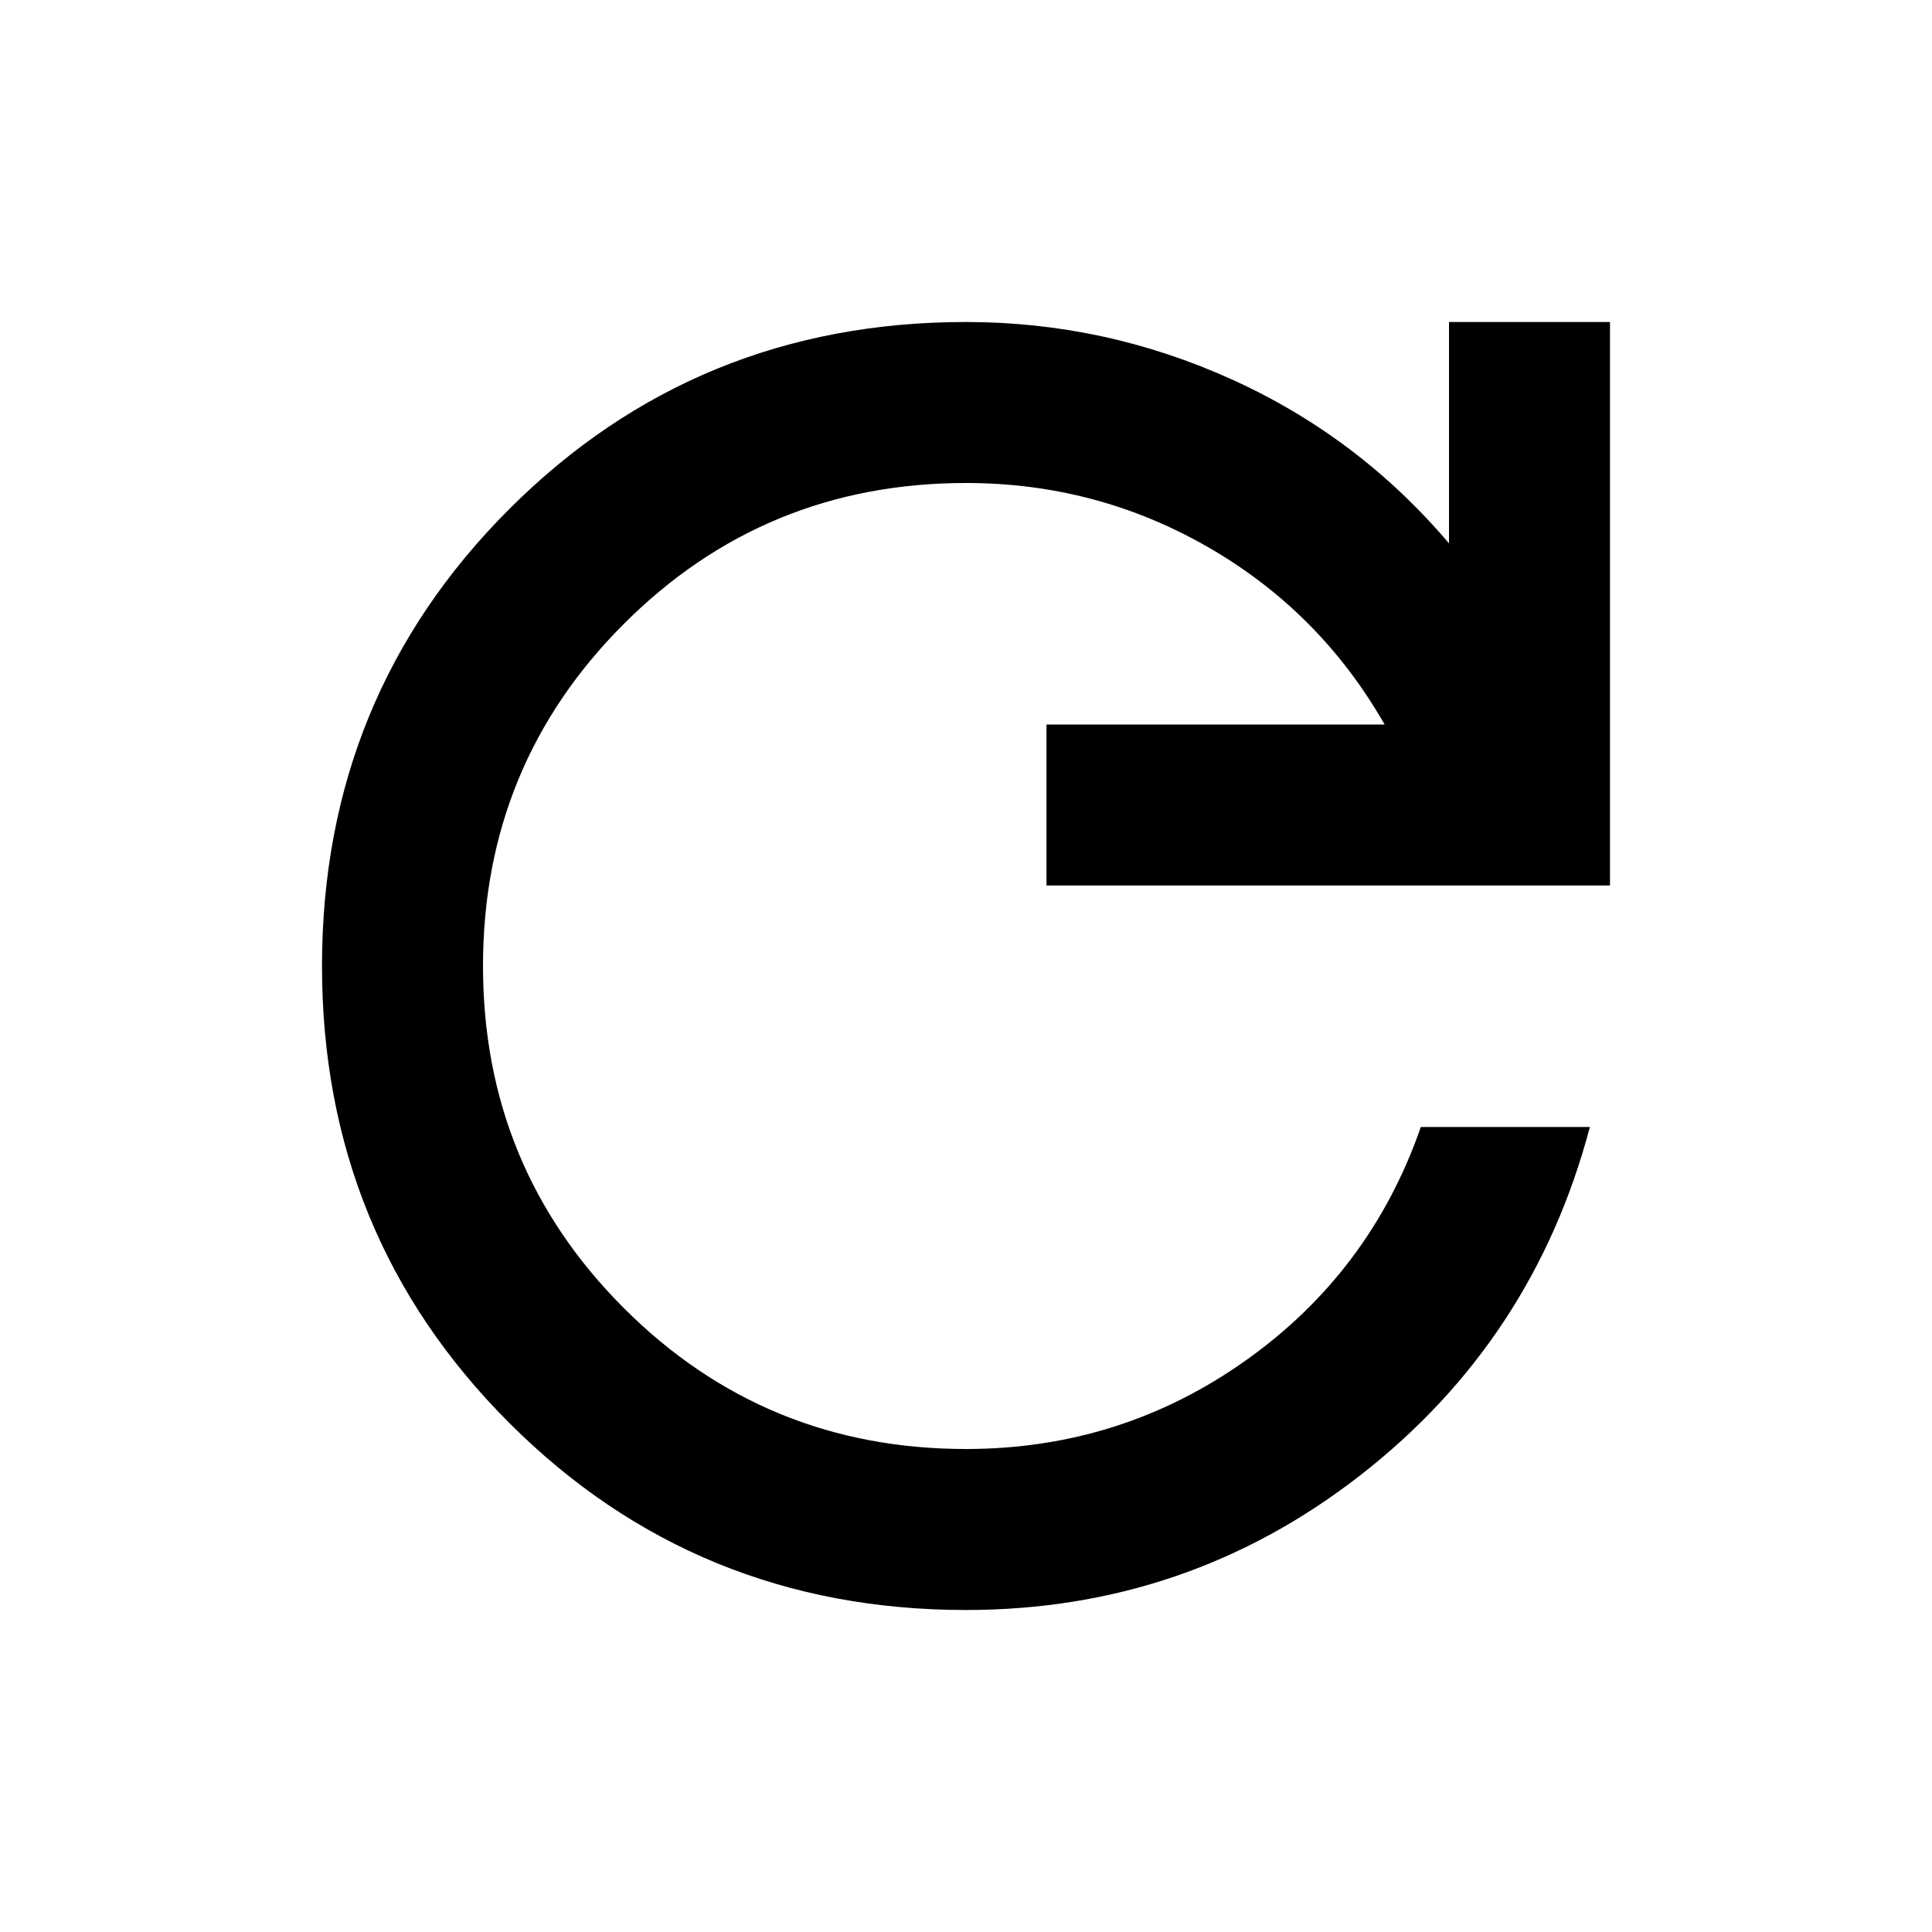
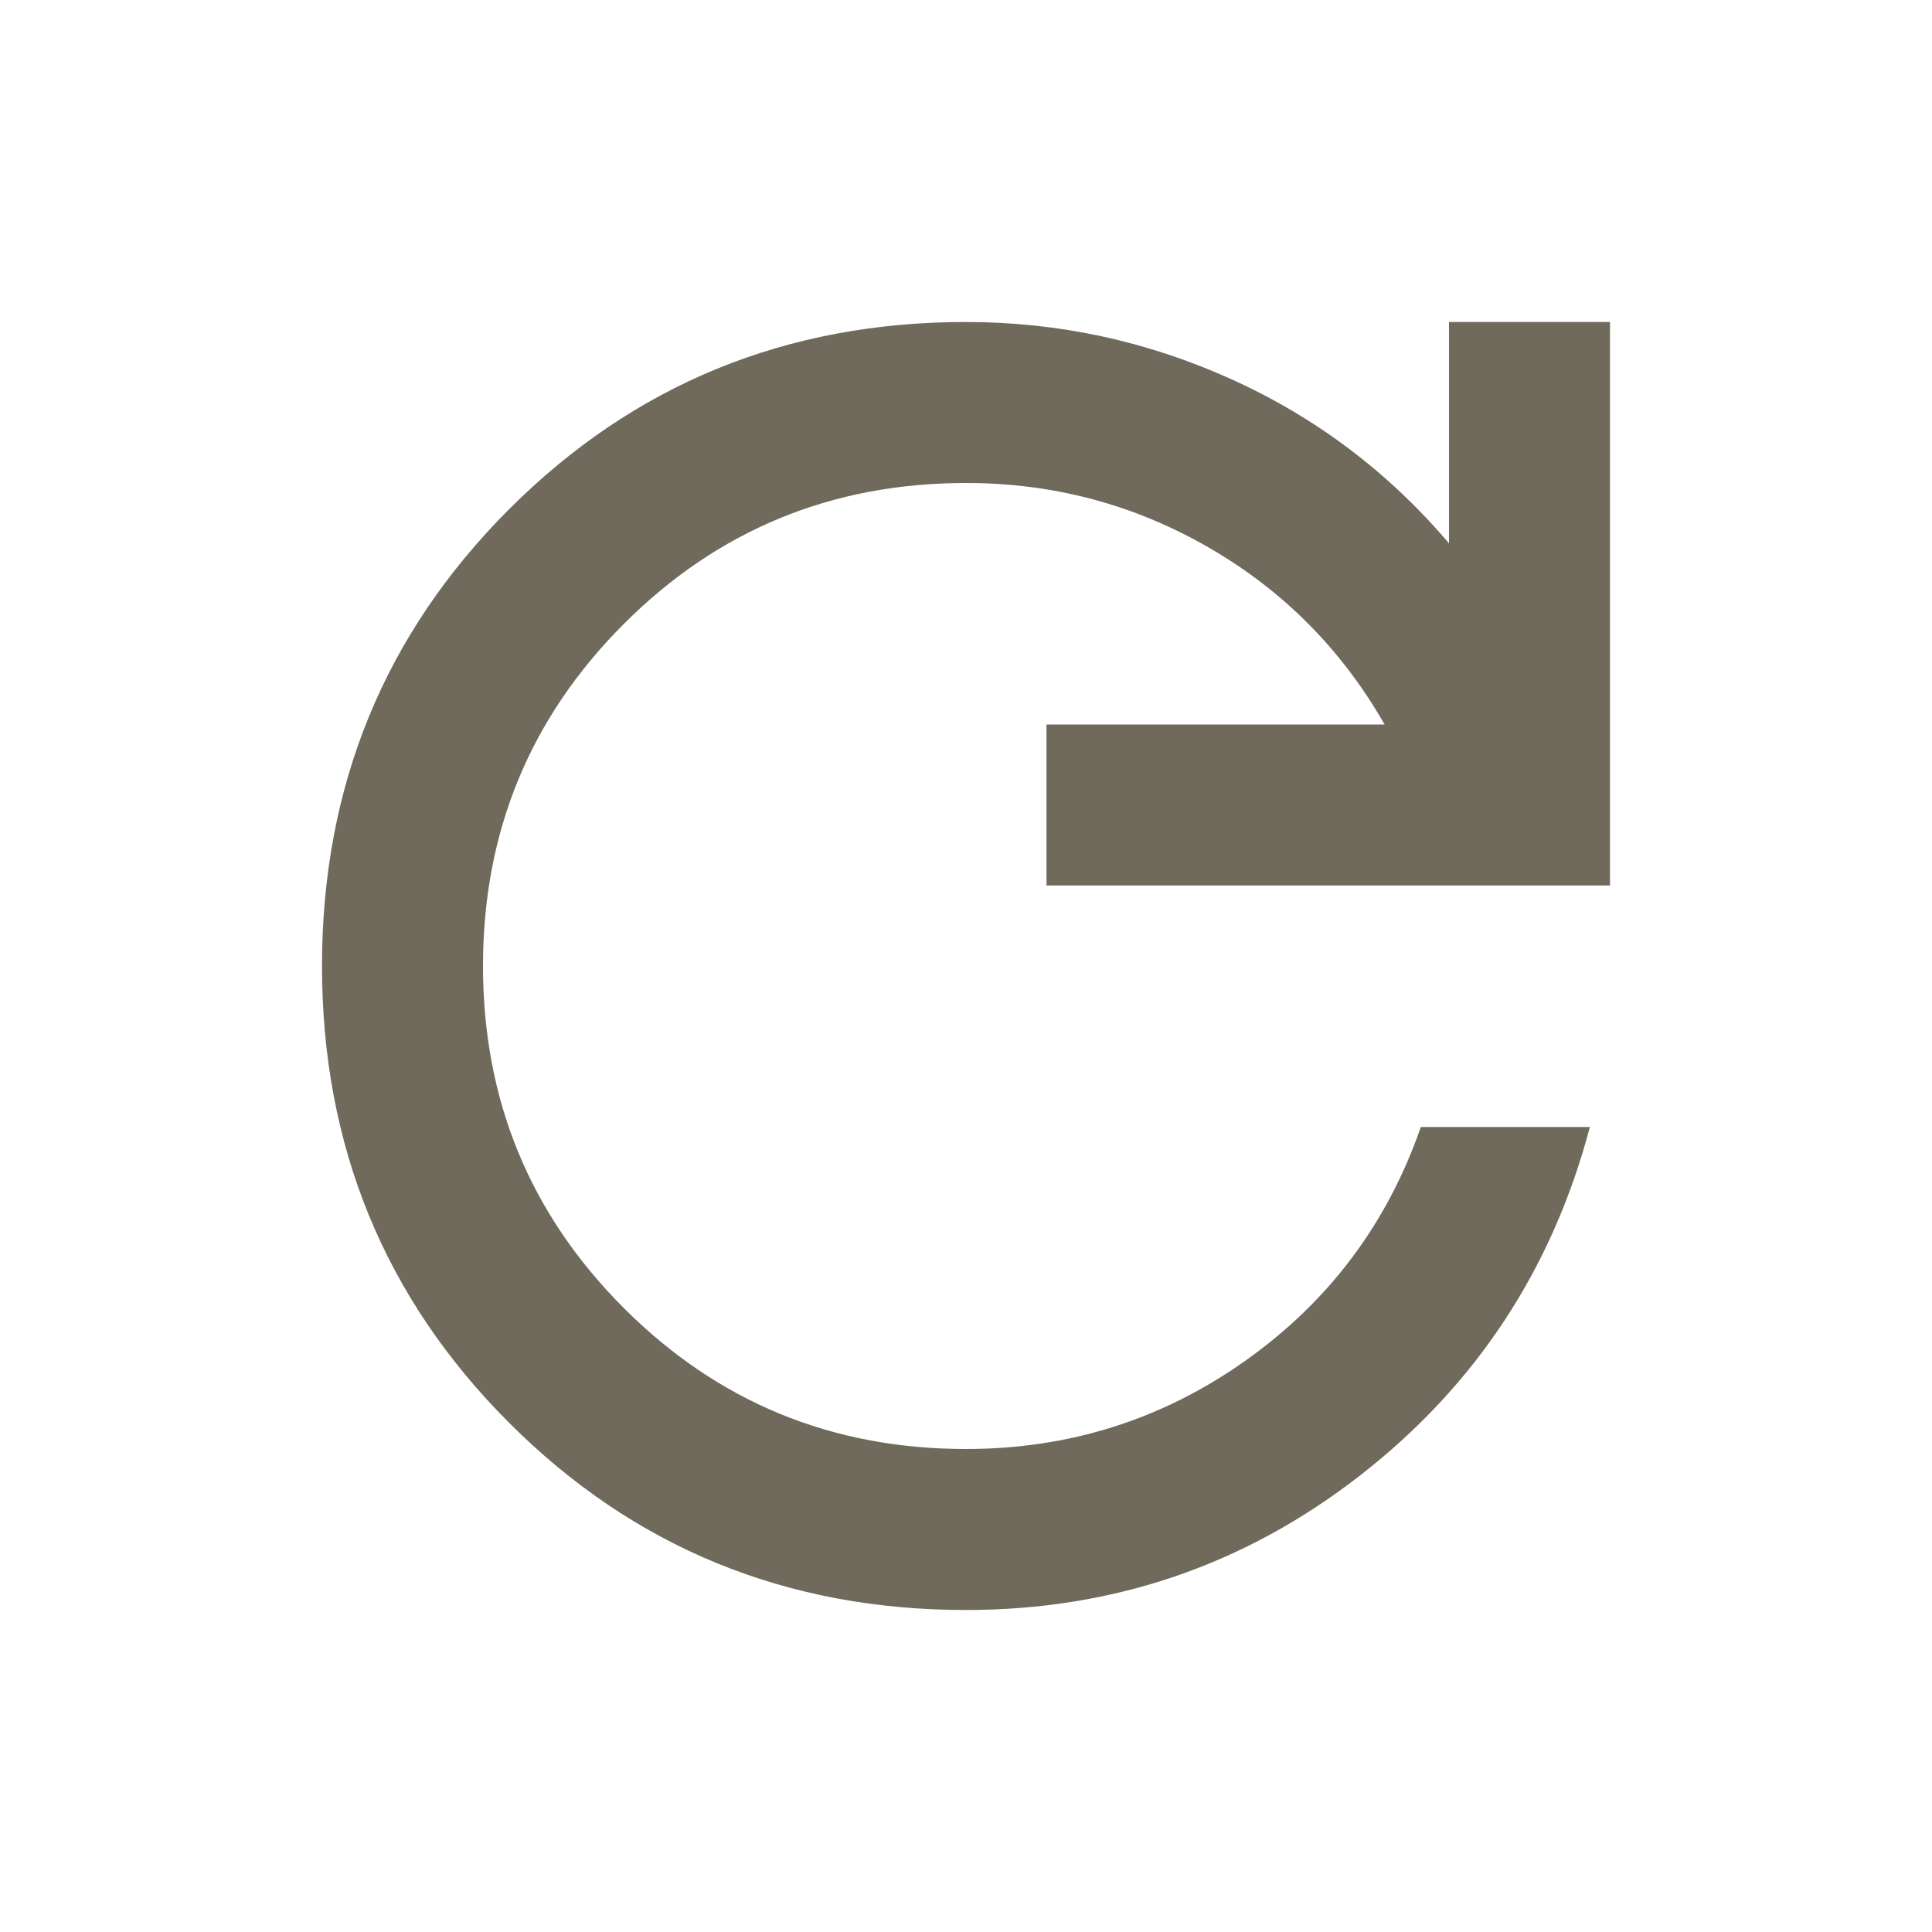
- <svg xmlns="http://www.w3.org/2000/svg" height="24px" viewBox="0 -960 960 960" width="24px" fill="currentColor">
+ <svg xmlns="http://www.w3.org/2000/svg" height="24px" viewBox="0 -960 960 960" width="24px" fill="#706A5C">
  <path d="M480-160q-134 0-227-93t-93-227q0-134 93-227t227-93q69 0 132 28.5T720-690v-110h80v280H520v-80h168q-32-56-87.5-88T480-720q-100 0-170 70t-70 170q0 100 70 170t170 70q77 0 139-44t87-116h84q-28 106-114 173t-196 67Z" />
</svg>
